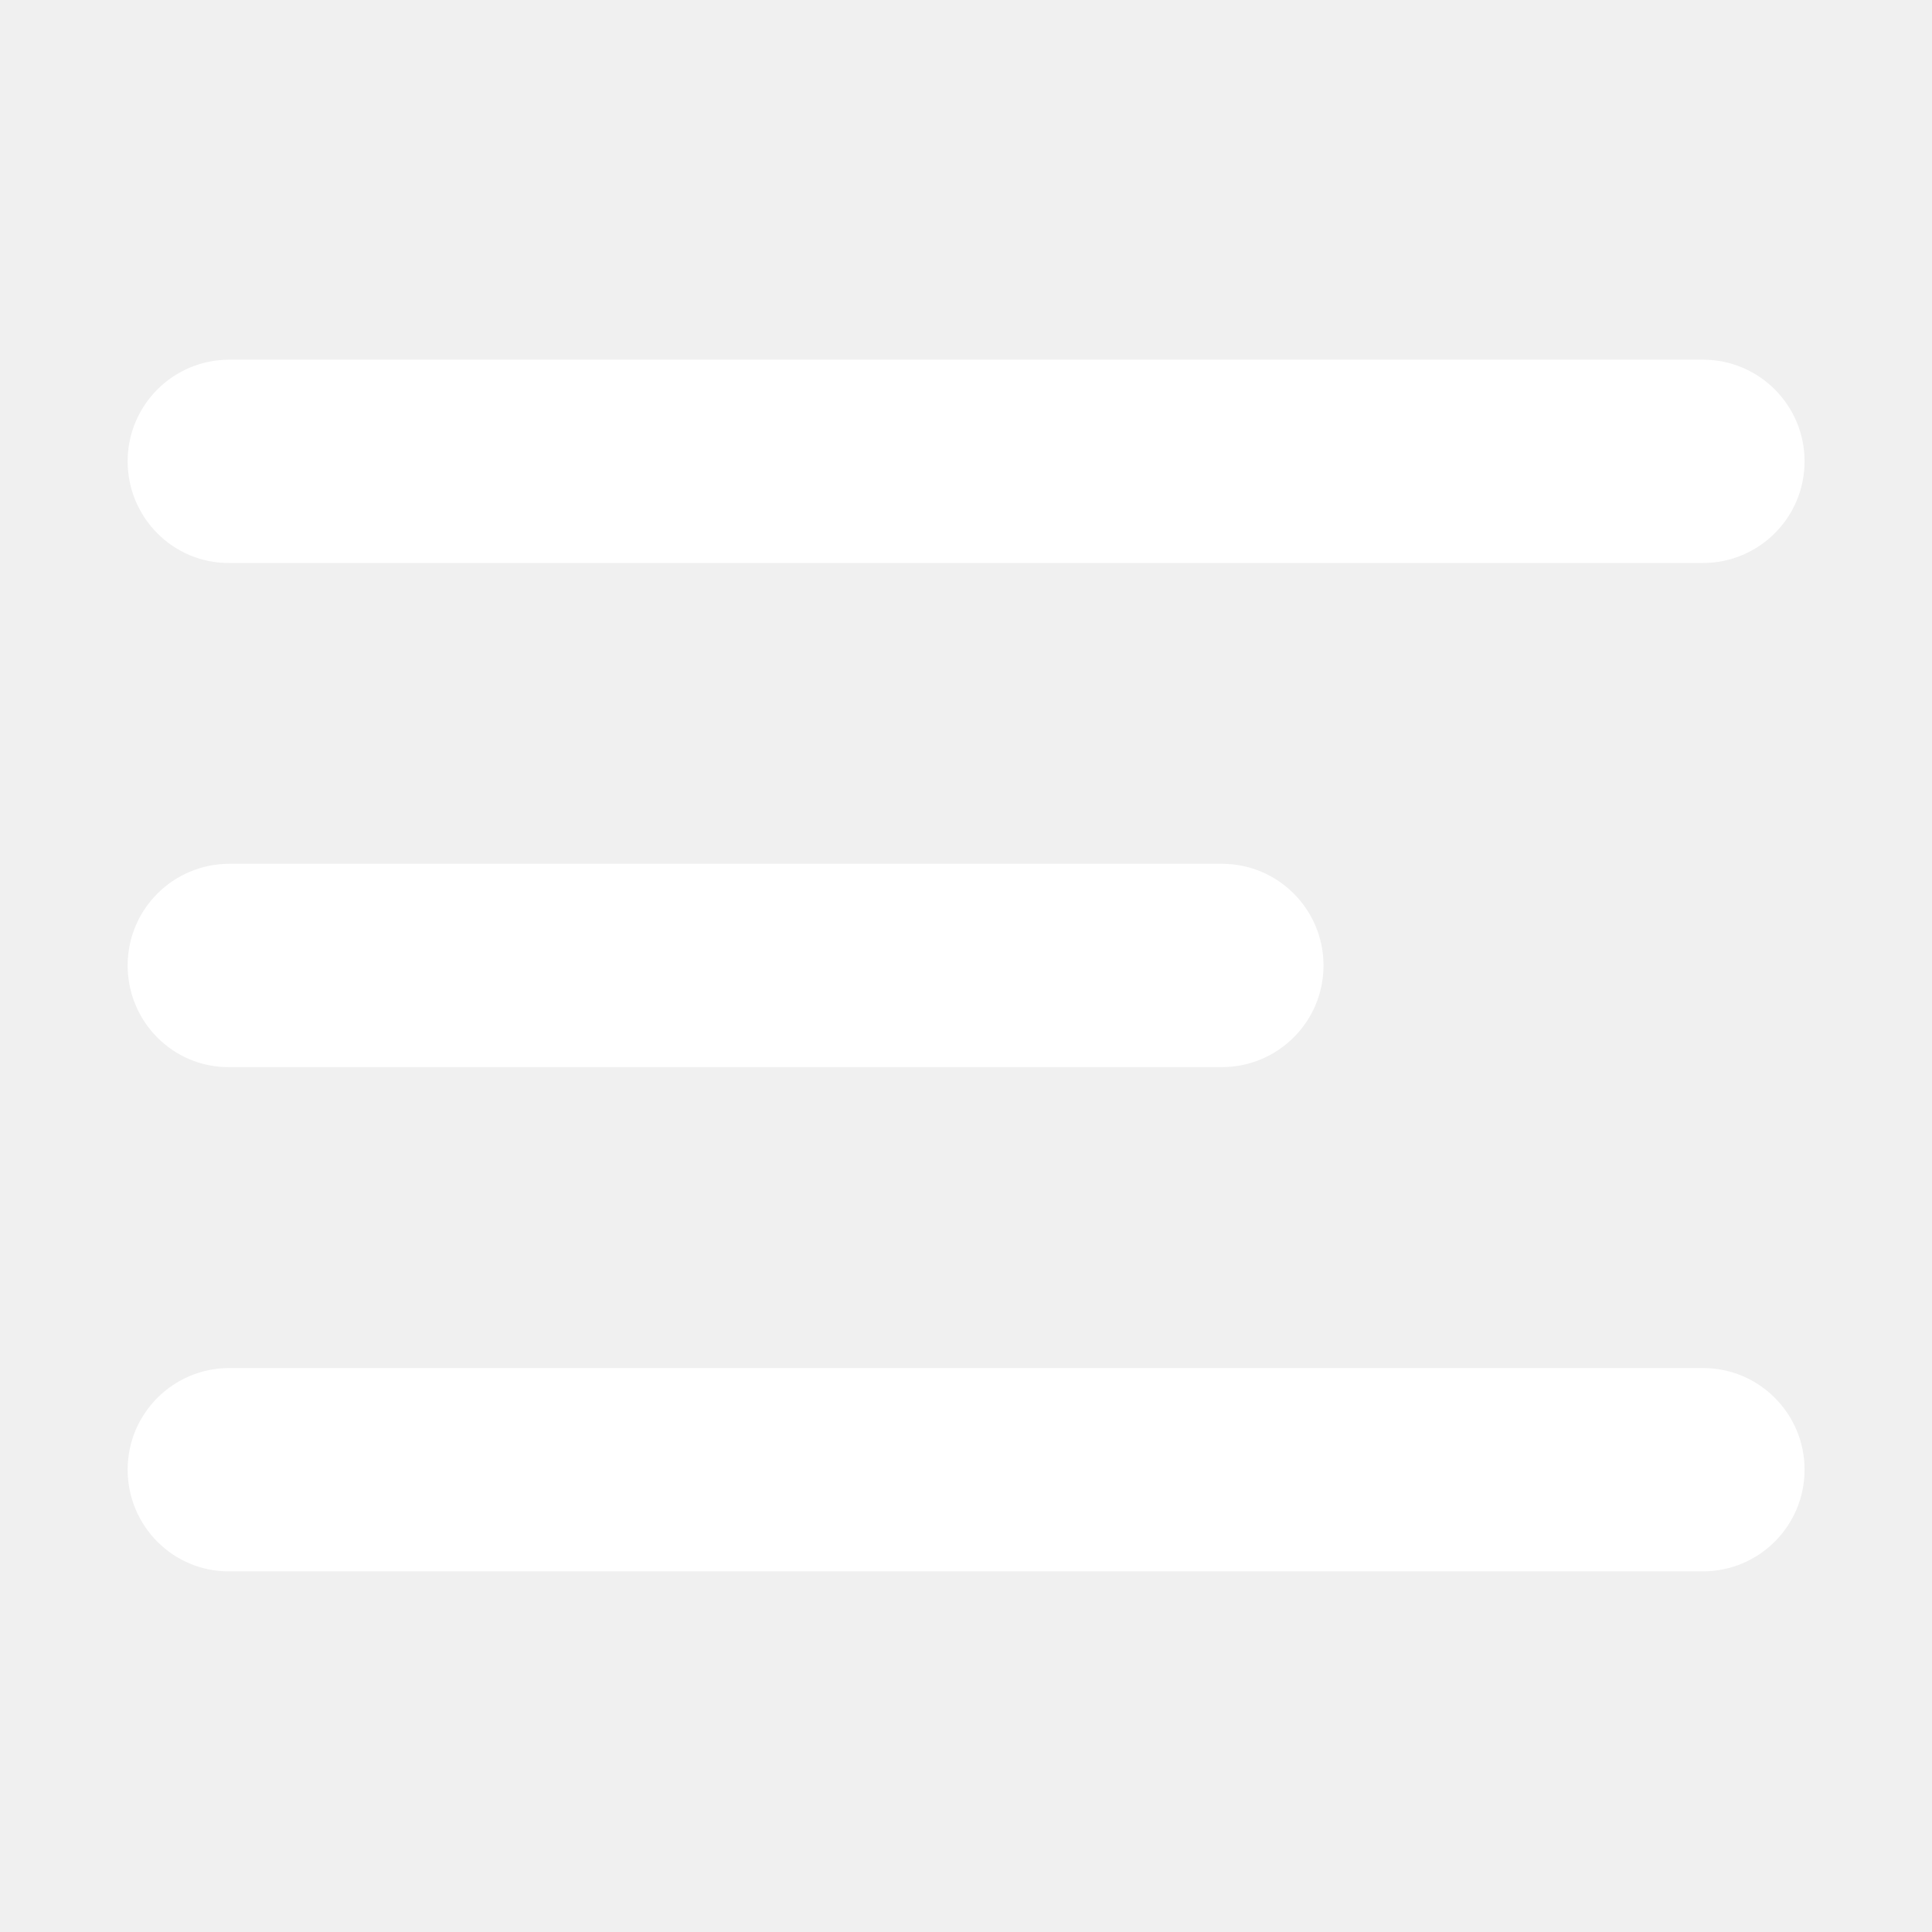
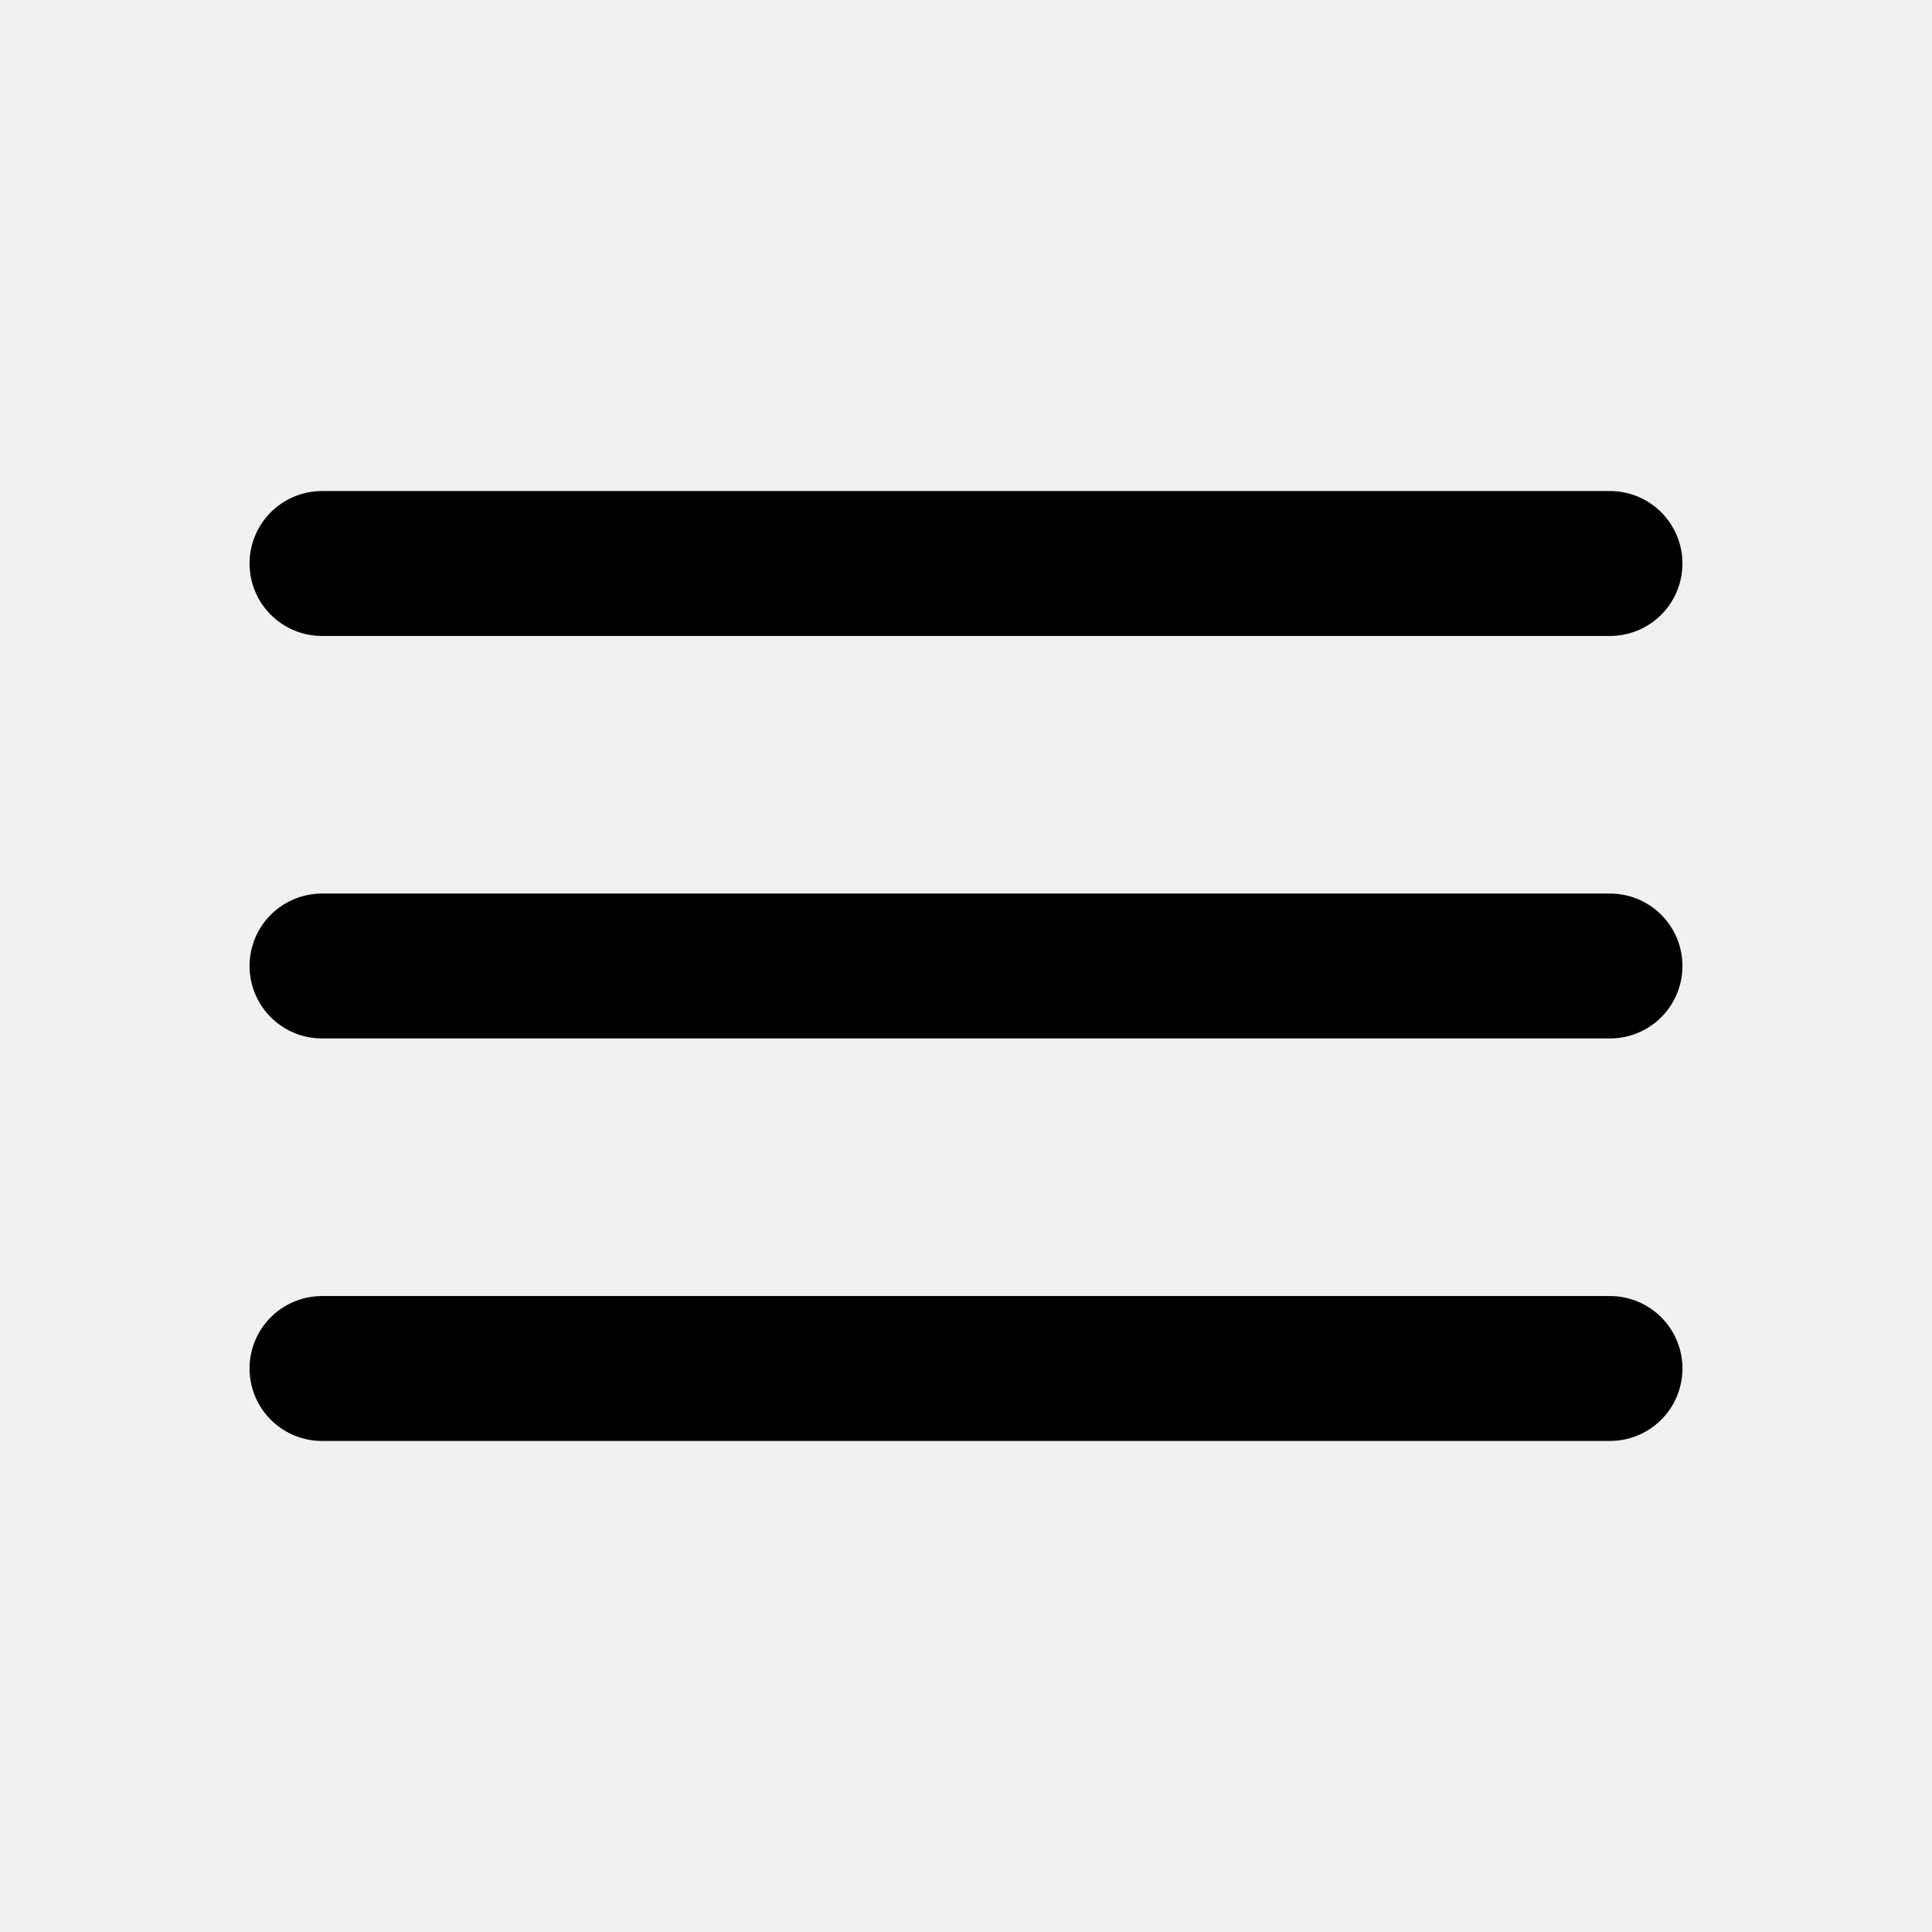
- <svg xmlns="http://www.w3.org/2000/svg" fill="#fff" height="800px" width="800px" version="1.1" id="Layer_1" viewBox="0 0 1792 1792" xml:space="preserve">
-   <path d="M118.4,427.9L118.4,427.9c0-52.3,42.4-94.3,94.3-94.3h1366.8c52.3,0,94.3,42.4,94.3,94.3l0,0c0,52.3-42.4,94.3-94.3,94.3  H212.7C160.8,522.6,118.4,480.2,118.4,427.9z" />
-   <path d="M118.4,895.5L118.4,895.5c0-52.3,42.4-94.3,94.3-94.3h920.6c52.3,0,94.3,42.4,94.3,94.3l0,0c0,52.3-42.4,94.3-94.3,94.3  H212.7C160.8,990.3,118.4,947.9,118.4,895.5z" />
-   <path d="M118.4,1363.2L118.4,1363.2c0-52.3,42.4-94.3,94.3-94.3h1366.8c52.3,0,94.3,42.4,94.3,94.3l0,0c0,52.3-42.4,94.3-94.3,94.3  H212.7C160.8,1457.9,118.4,1415.5,118.4,1363.2z" />
+ <svg xmlns="http://www.w3.org/2000/svg" viewBox="0 0 24 24" fill="none" stroke="currentColor" stroke-width="1.8" stroke-linecap="round" stroke-linejoin="round" aria-hidden="true">
+   <path d="M4 7h16" />
+   <path d="M4 12h16" />
+   <path d="M4 17h16" />
</svg>
